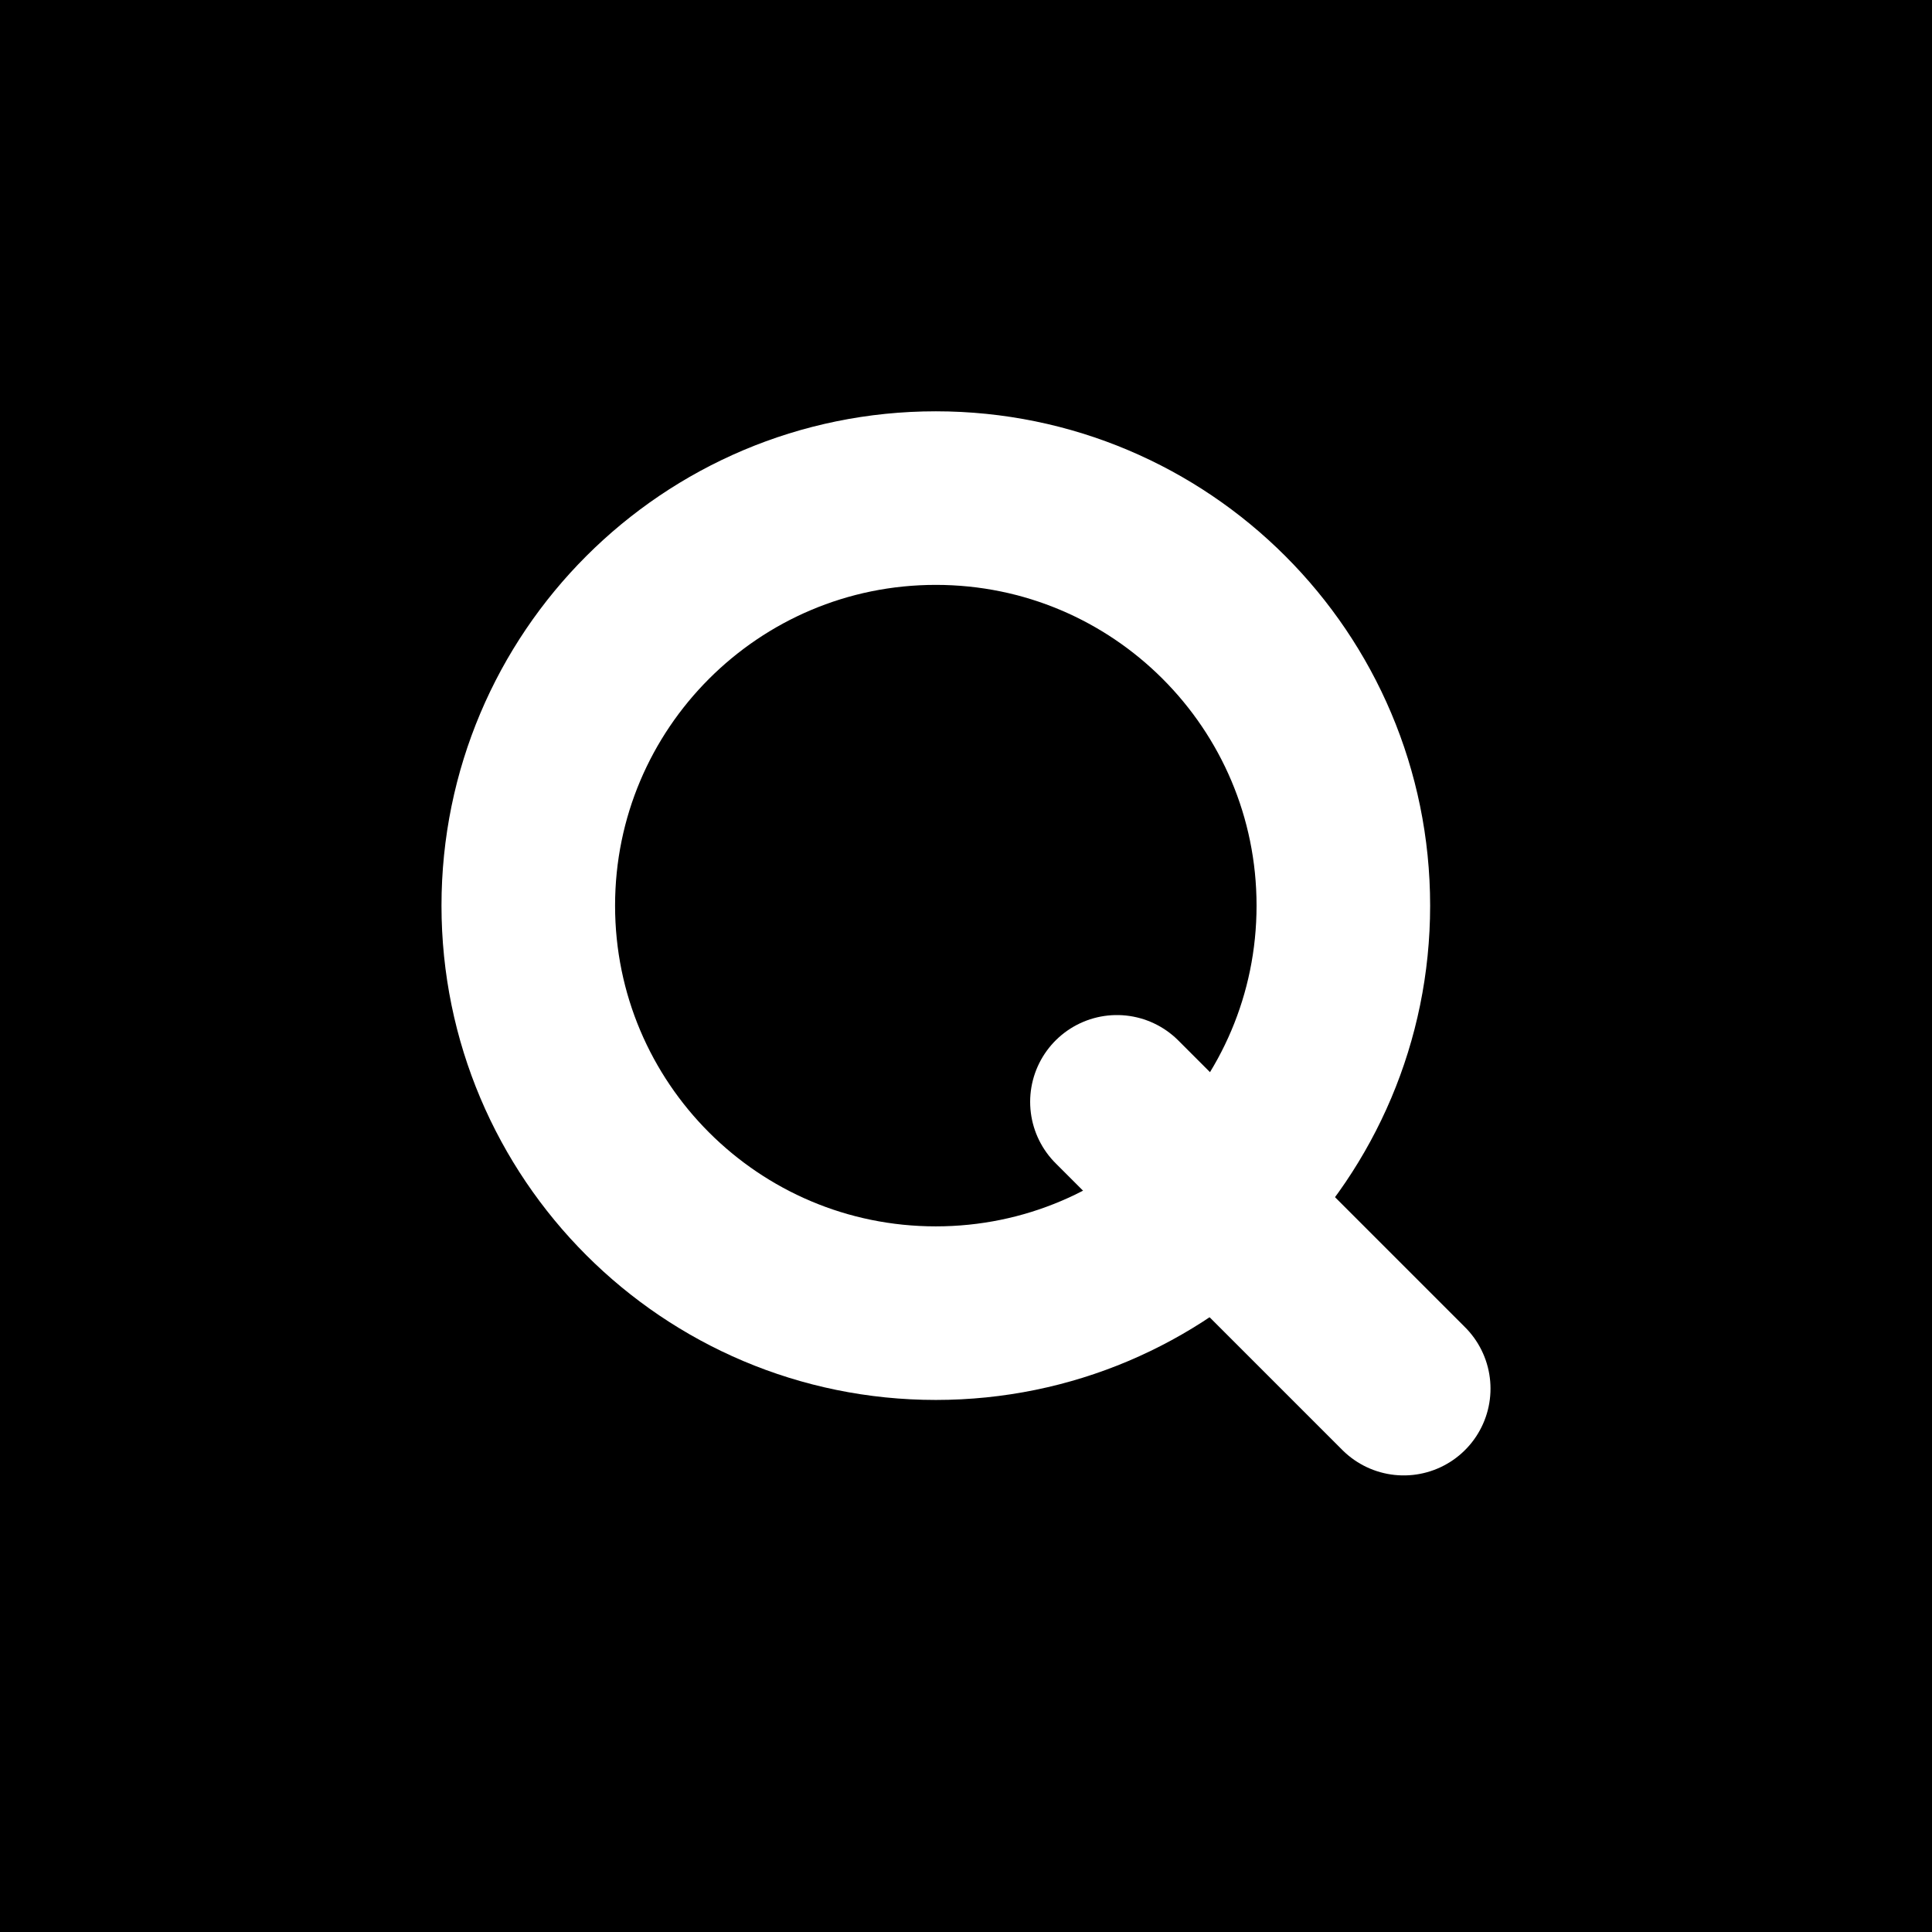
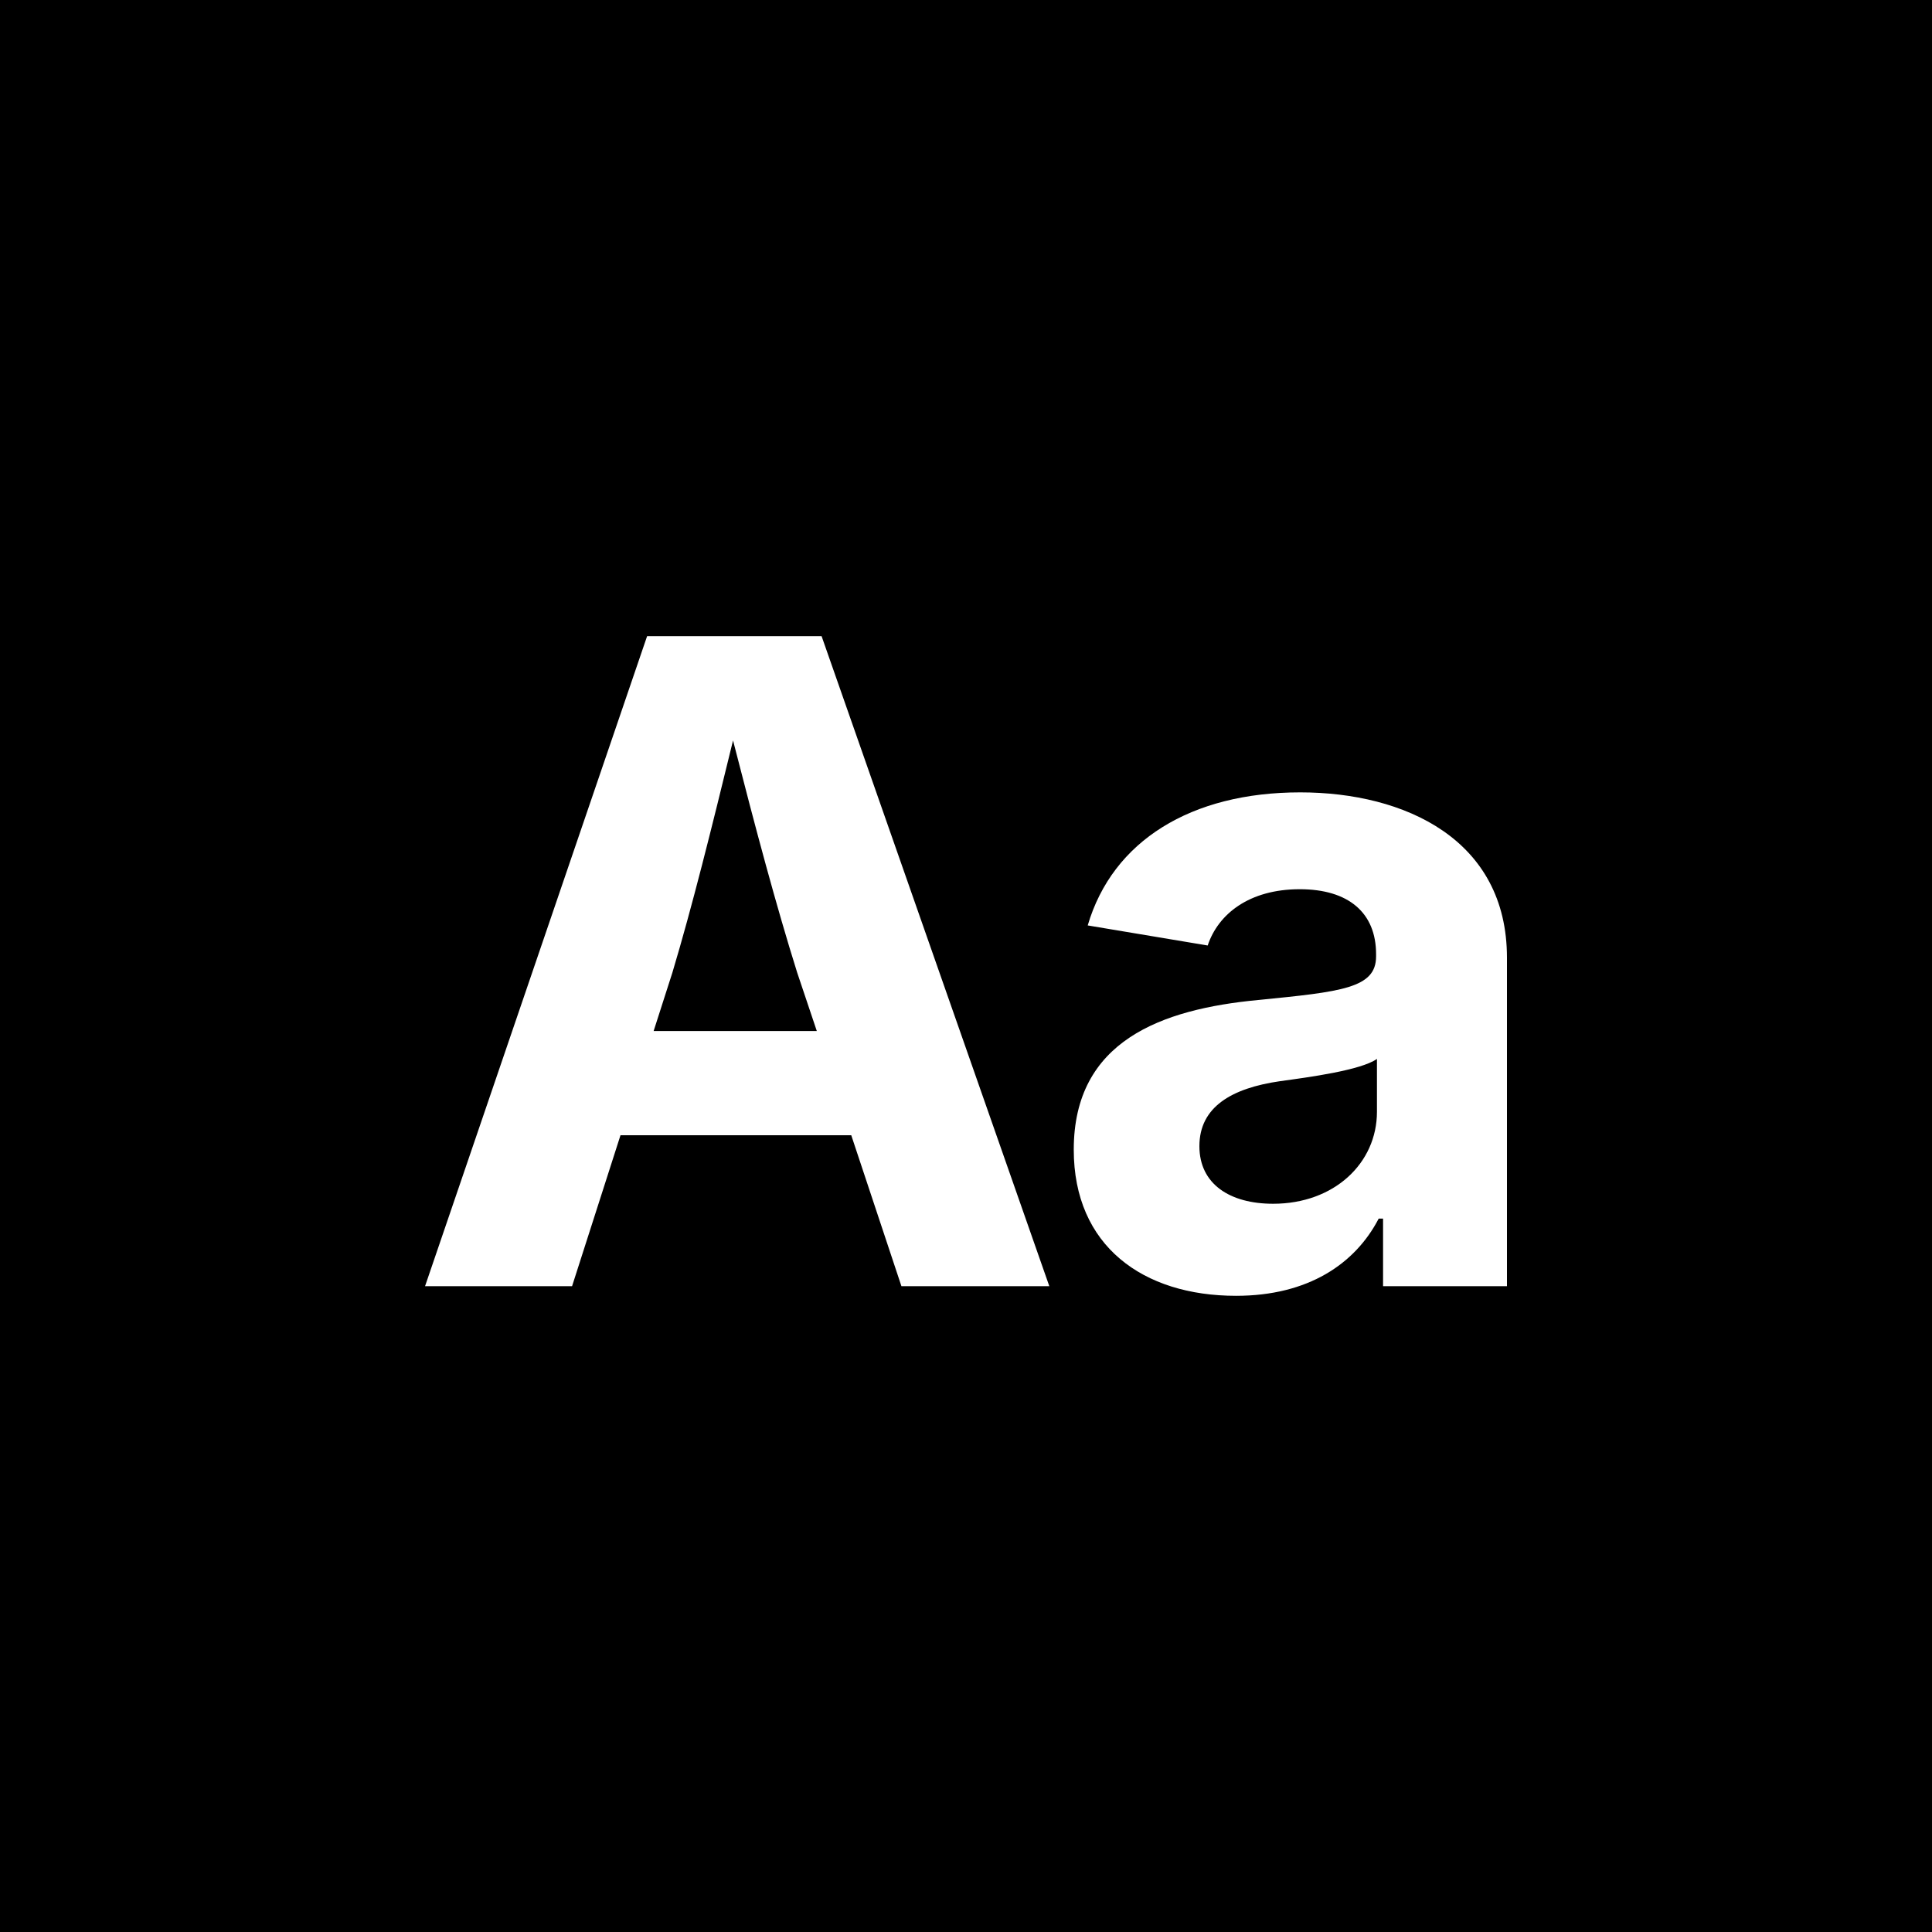
<svg xmlns="http://www.w3.org/2000/svg" viewBox="0 0 512 512">
  <rect width="512" height="512" fill="#000" />
-   <circle cx="248" cy="240" r="108" fill="none" stroke="#fff" stroke-width="46" />
-   <path d="M296 292L372 368" stroke="#fff" stroke-width="46" stroke-linecap="round" />
+   <path fill="#fff" d="M112.64 340.86H151.602L164.435 300.858H225.594L238.889 340.86H278.082L217.732 168.597H171.487ZM173.221 273.226 178.193 257.734C183.395 240.392 188.482 219.929 194.263 196.228C200.275 219.698 205.708 240.045 211.258 257.734L216.46 273.226ZM327.564 343.403C346.641 343.403 359.127 334.964 365.37 322.94H366.526V340.86H399.36V253.803C399.36 222.472 372.307 209.986 344.559 209.986C315.656 209.986 294.846 222.819 288.256 245.248L320.05 250.566C322.824 242.242 331.033 235.652 344.444 235.652C357.393 235.652 364.676 241.895 364.676 252.878V253.457C364.676 261.896 355.543 262.821 333.345 265.018C307.91 267.446 284.556 275.77 284.556 304.673C284.556 330.223 302.939 343.403 327.564 343.403ZM337.391 319.009C325.946 319.009 317.853 313.806 317.853 303.748C317.853 293.343 326.408 288.372 339.241 286.522C346.872 285.481 360.63 283.631 364.907 280.626V294.615C364.907 308.257 353.577 319.009 337.391 319.009Z" />
</svg>
